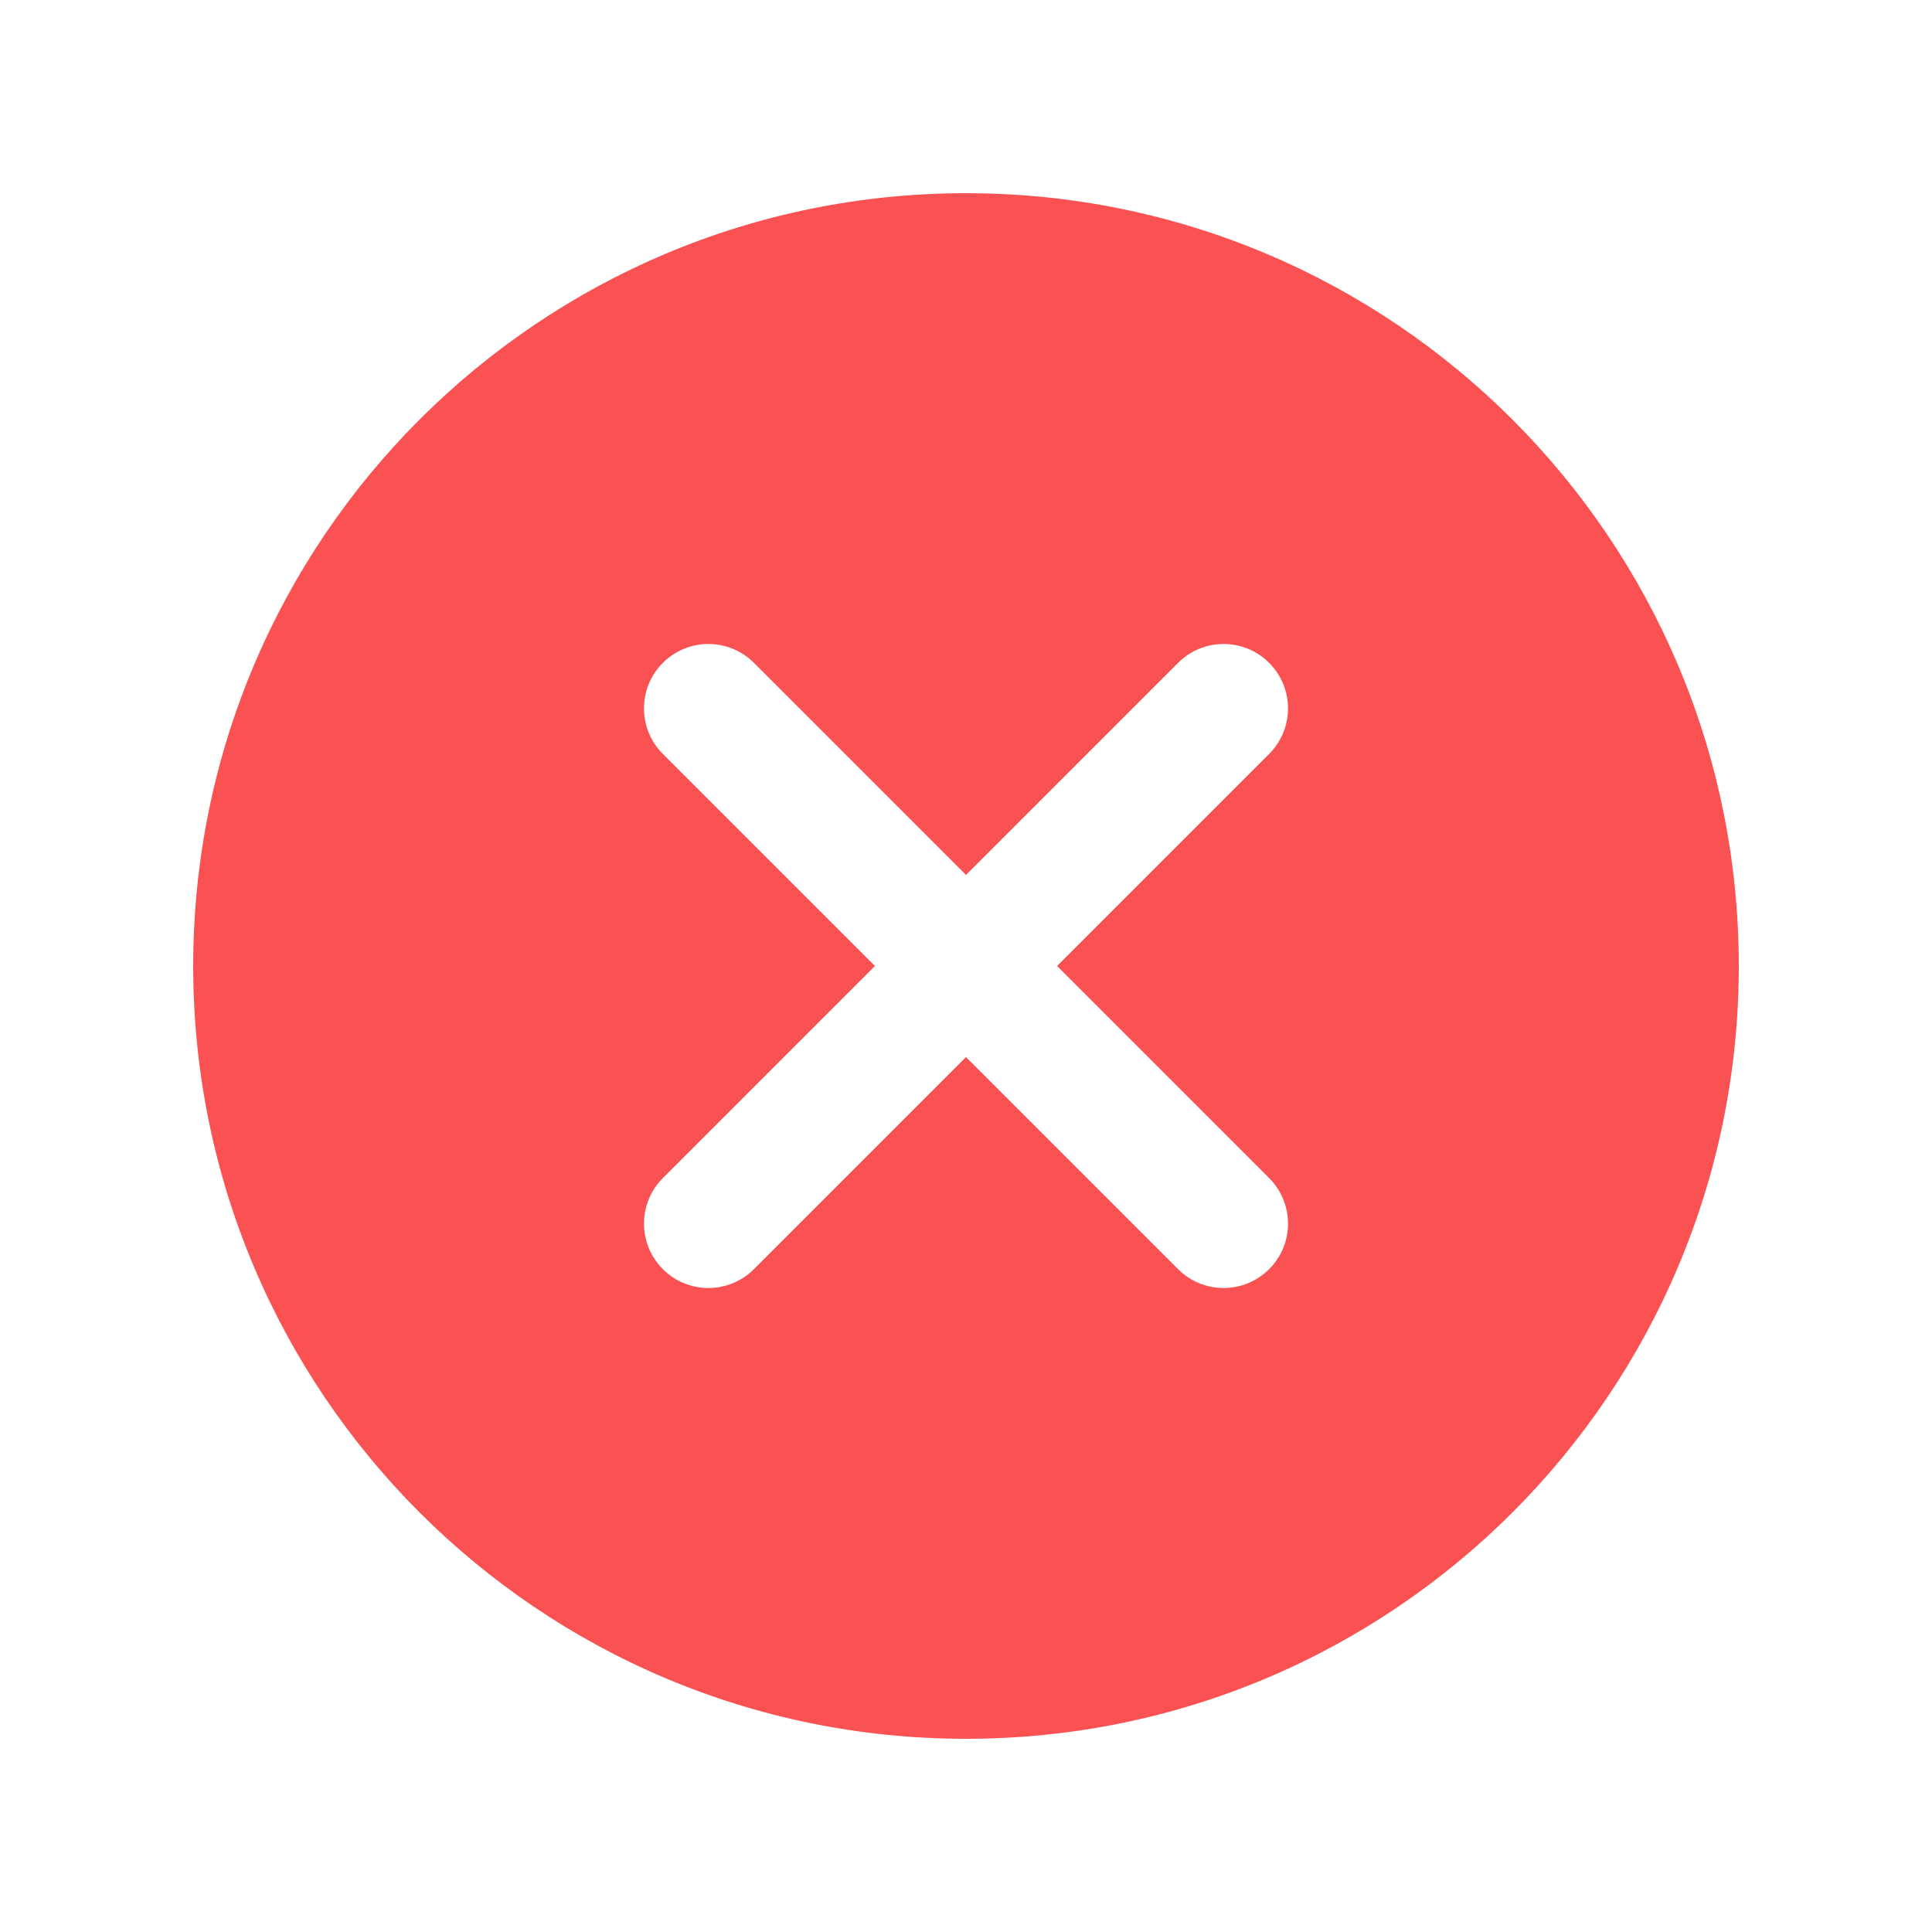
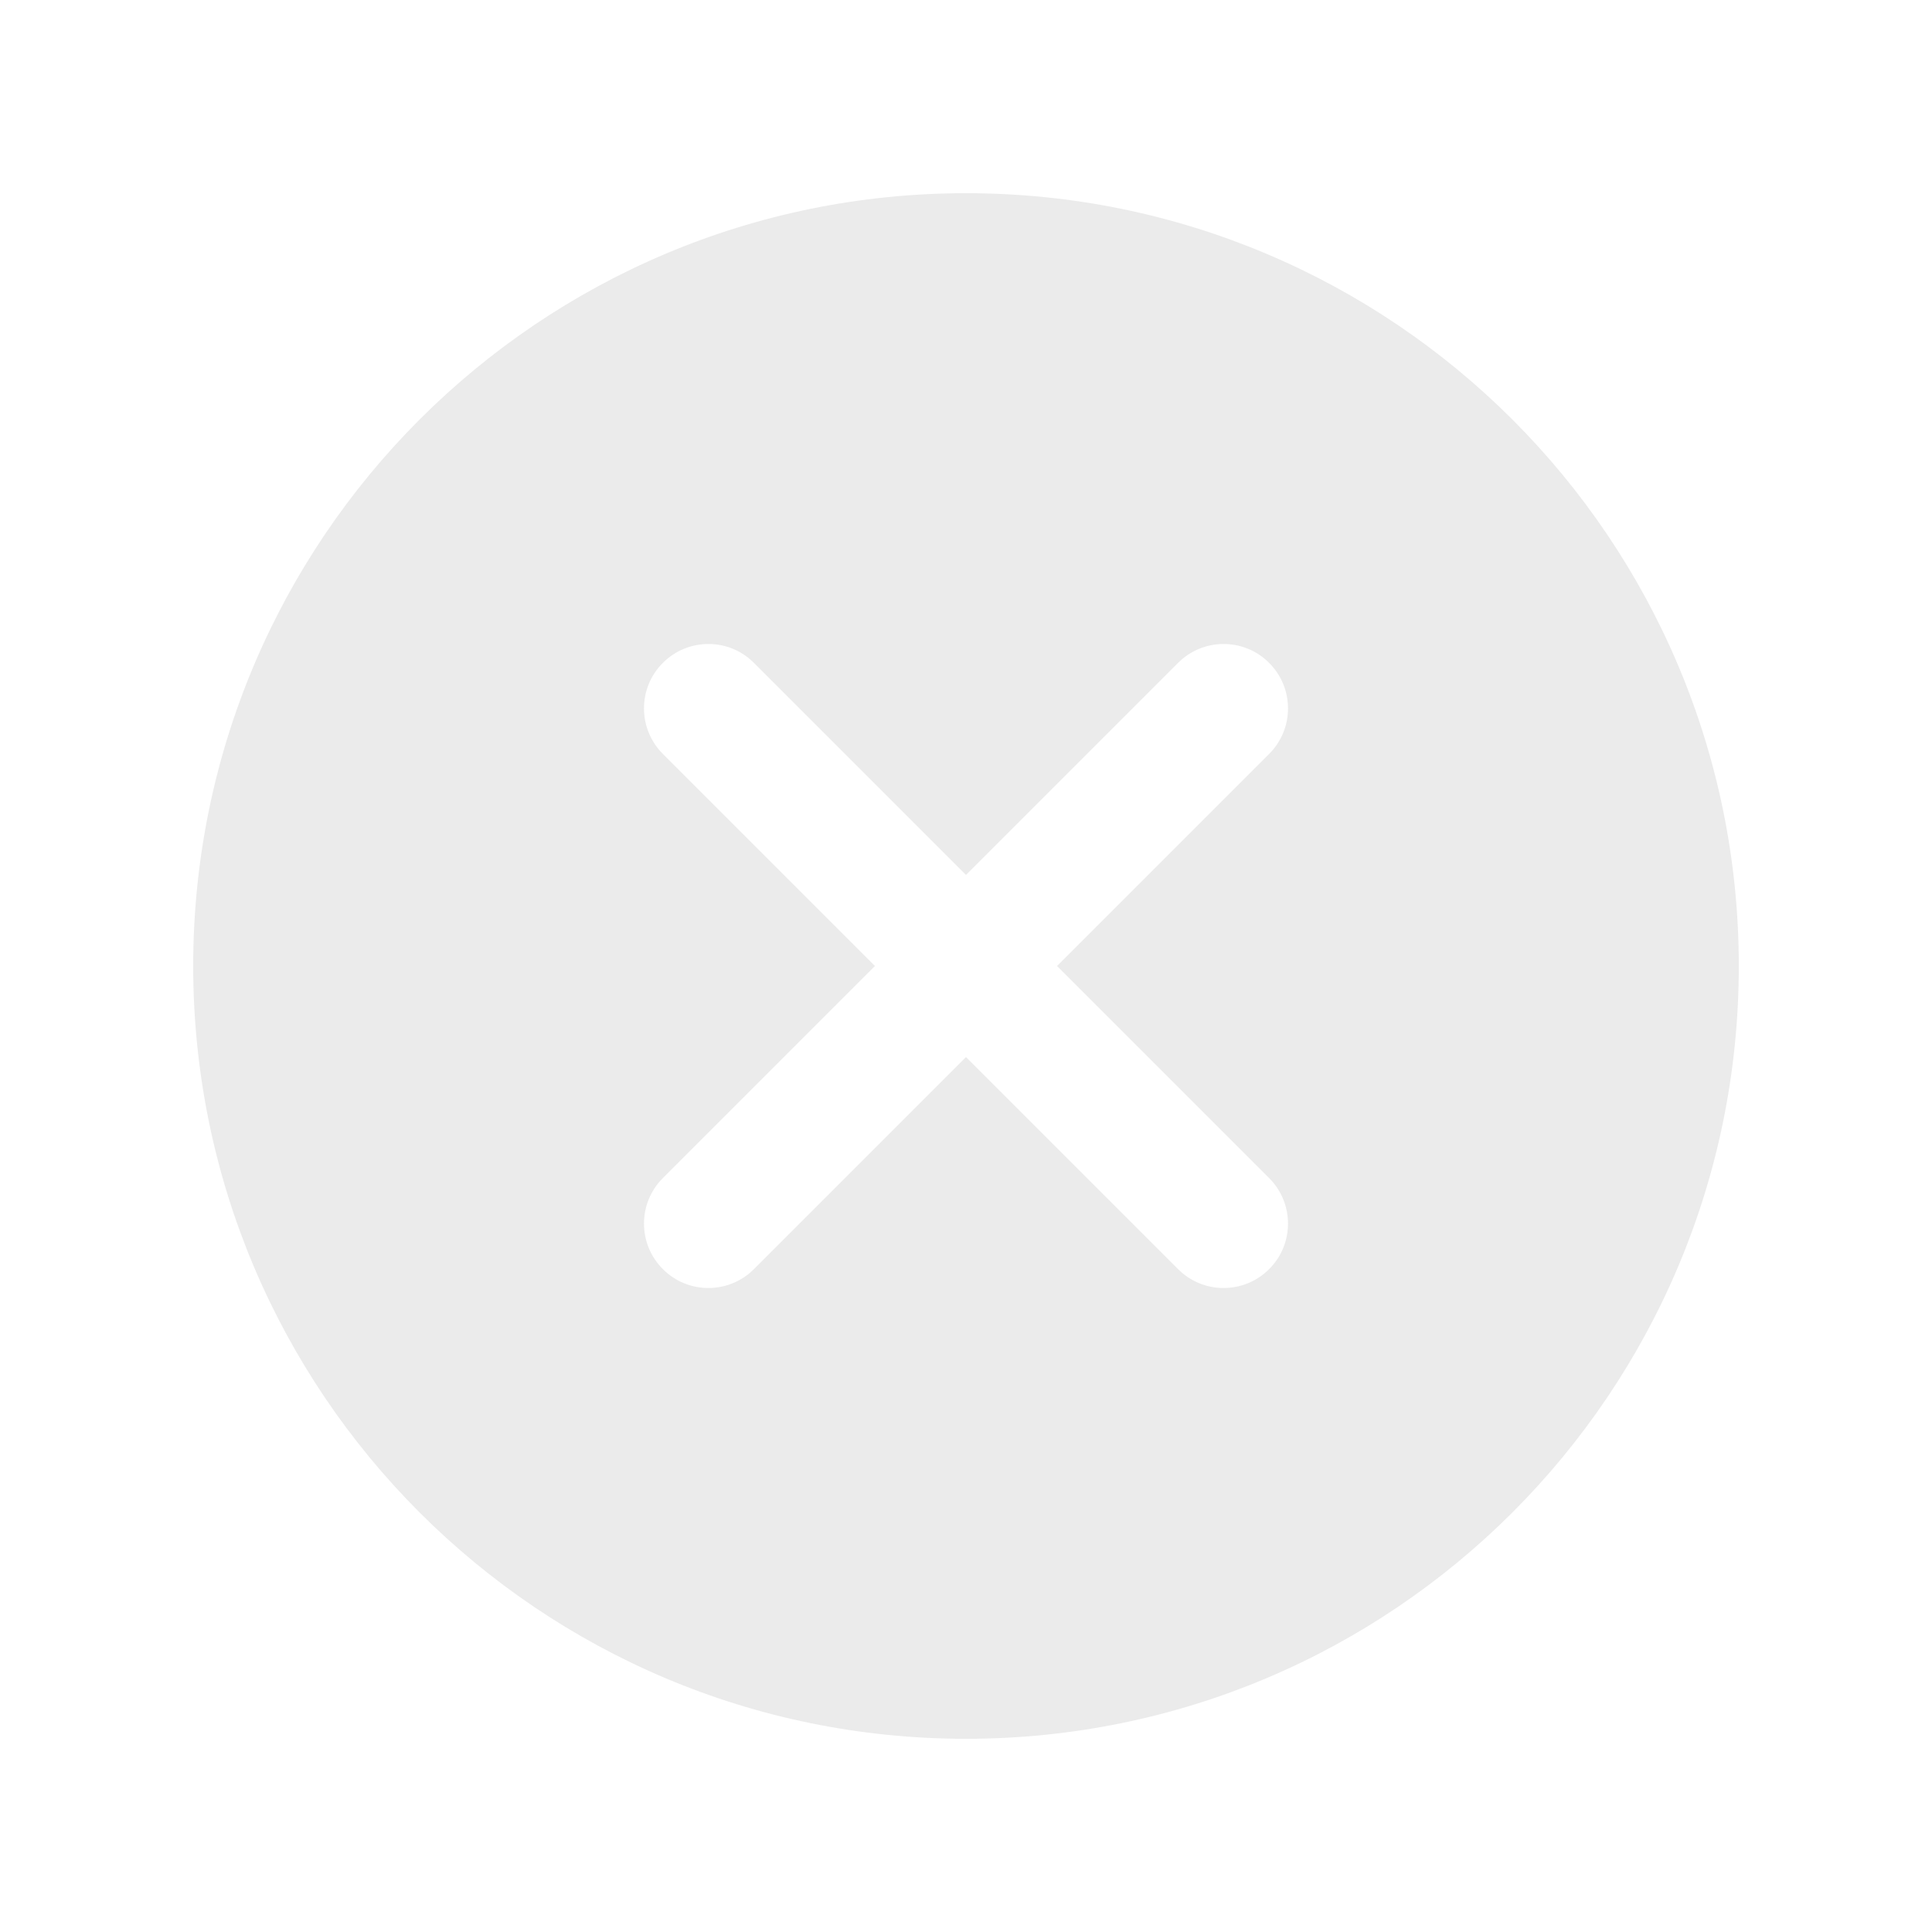
- <svg xmlns="http://www.w3.org/2000/svg" fill="#FA5252" viewBox="0 0 30 30" width="30px" height="30px">
+ <svg xmlns="http://www.w3.org/2000/svg" fill="#EBEBEB" viewBox="0 0 30 30" width="30px" height="30px">
  <path d="M15,3C8.373,3,3,8.373,3,15c0,6.627,5.373,12,12,12s12-5.373,12-12C27,8.373,21.627,3,15,3z M16.414,15 c0,0,3.139,3.139,3.293,3.293c0.391,0.391,0.391,1.024,0,1.414c-0.391,0.391-1.024,0.391-1.414,0C18.139,19.554,15,16.414,15,16.414 s-3.139,3.139-3.293,3.293c-0.391,0.391-1.024,0.391-1.414,0c-0.391-0.391-0.391-1.024,0-1.414C10.446,18.139,13.586,15,13.586,15 s-3.139-3.139-3.293-3.293c-0.391-0.391-0.391-1.024,0-1.414c0.391-0.391,1.024-0.391,1.414,0C11.861,10.446,15,13.586,15,13.586 s3.139-3.139,3.293-3.293c0.391-0.391,1.024-0.391,1.414,0c0.391,0.391,0.391,1.024,0,1.414C19.554,11.861,16.414,15,16.414,15z" />
</svg>
